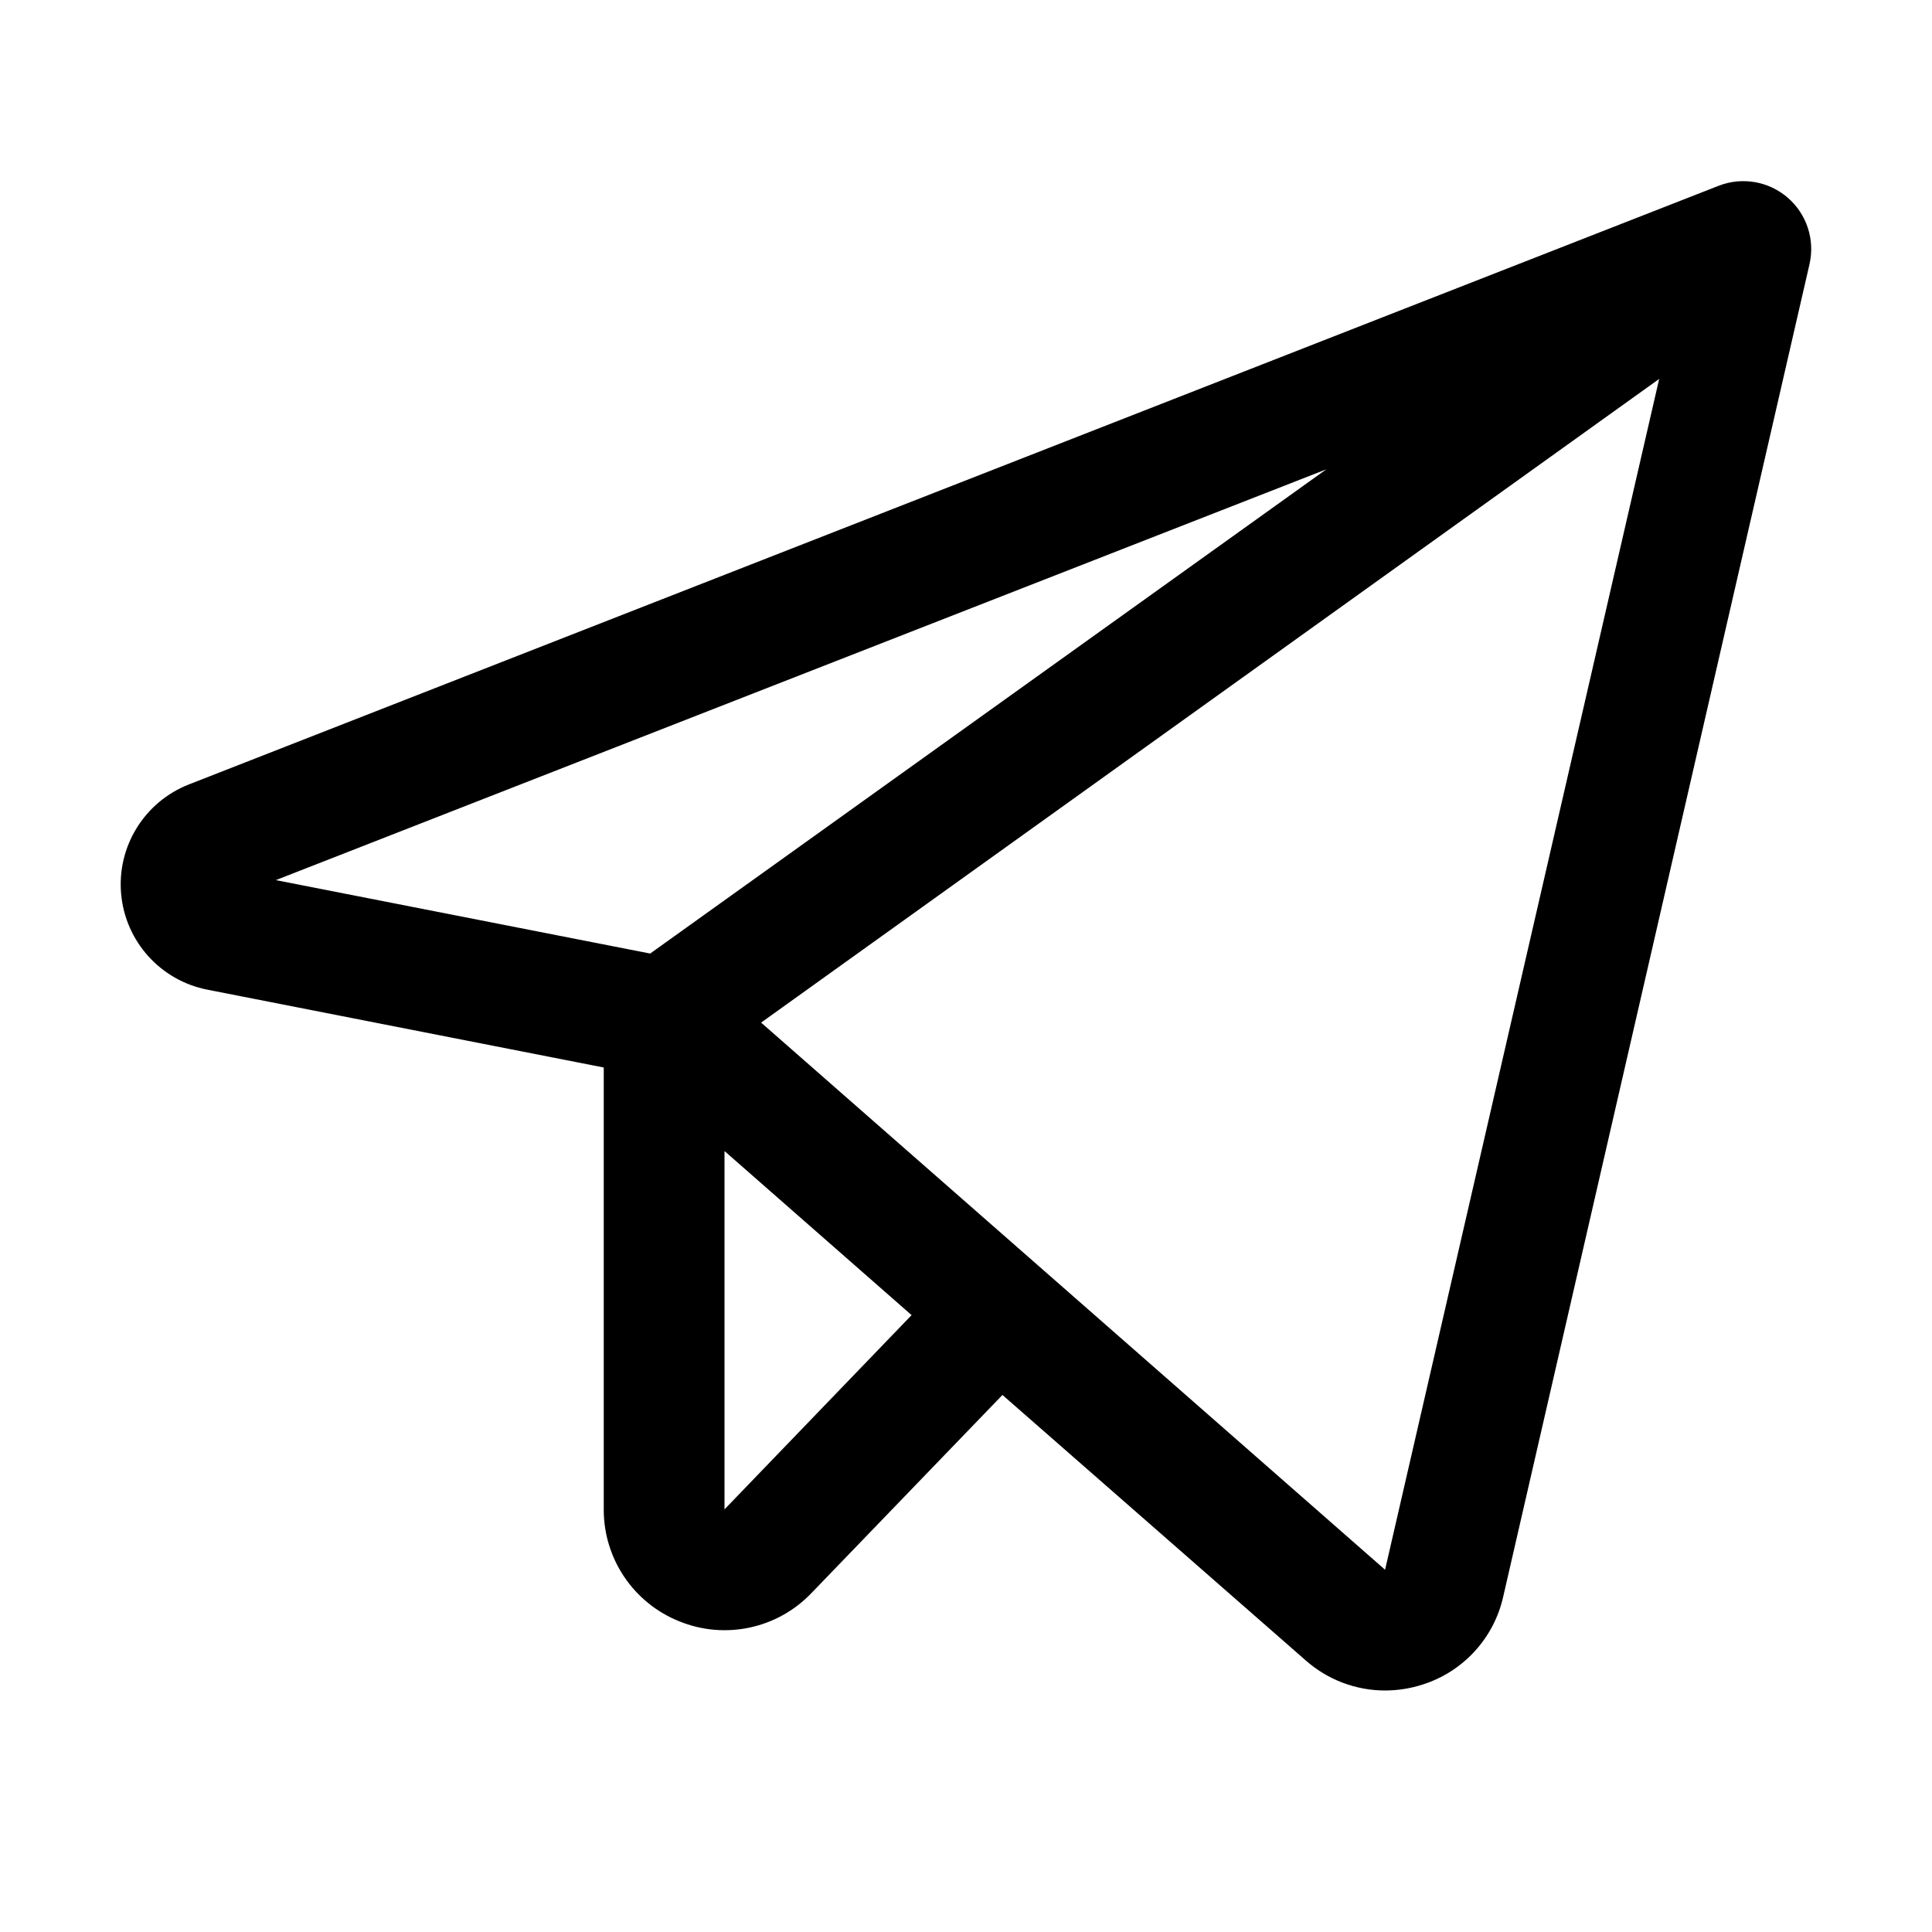
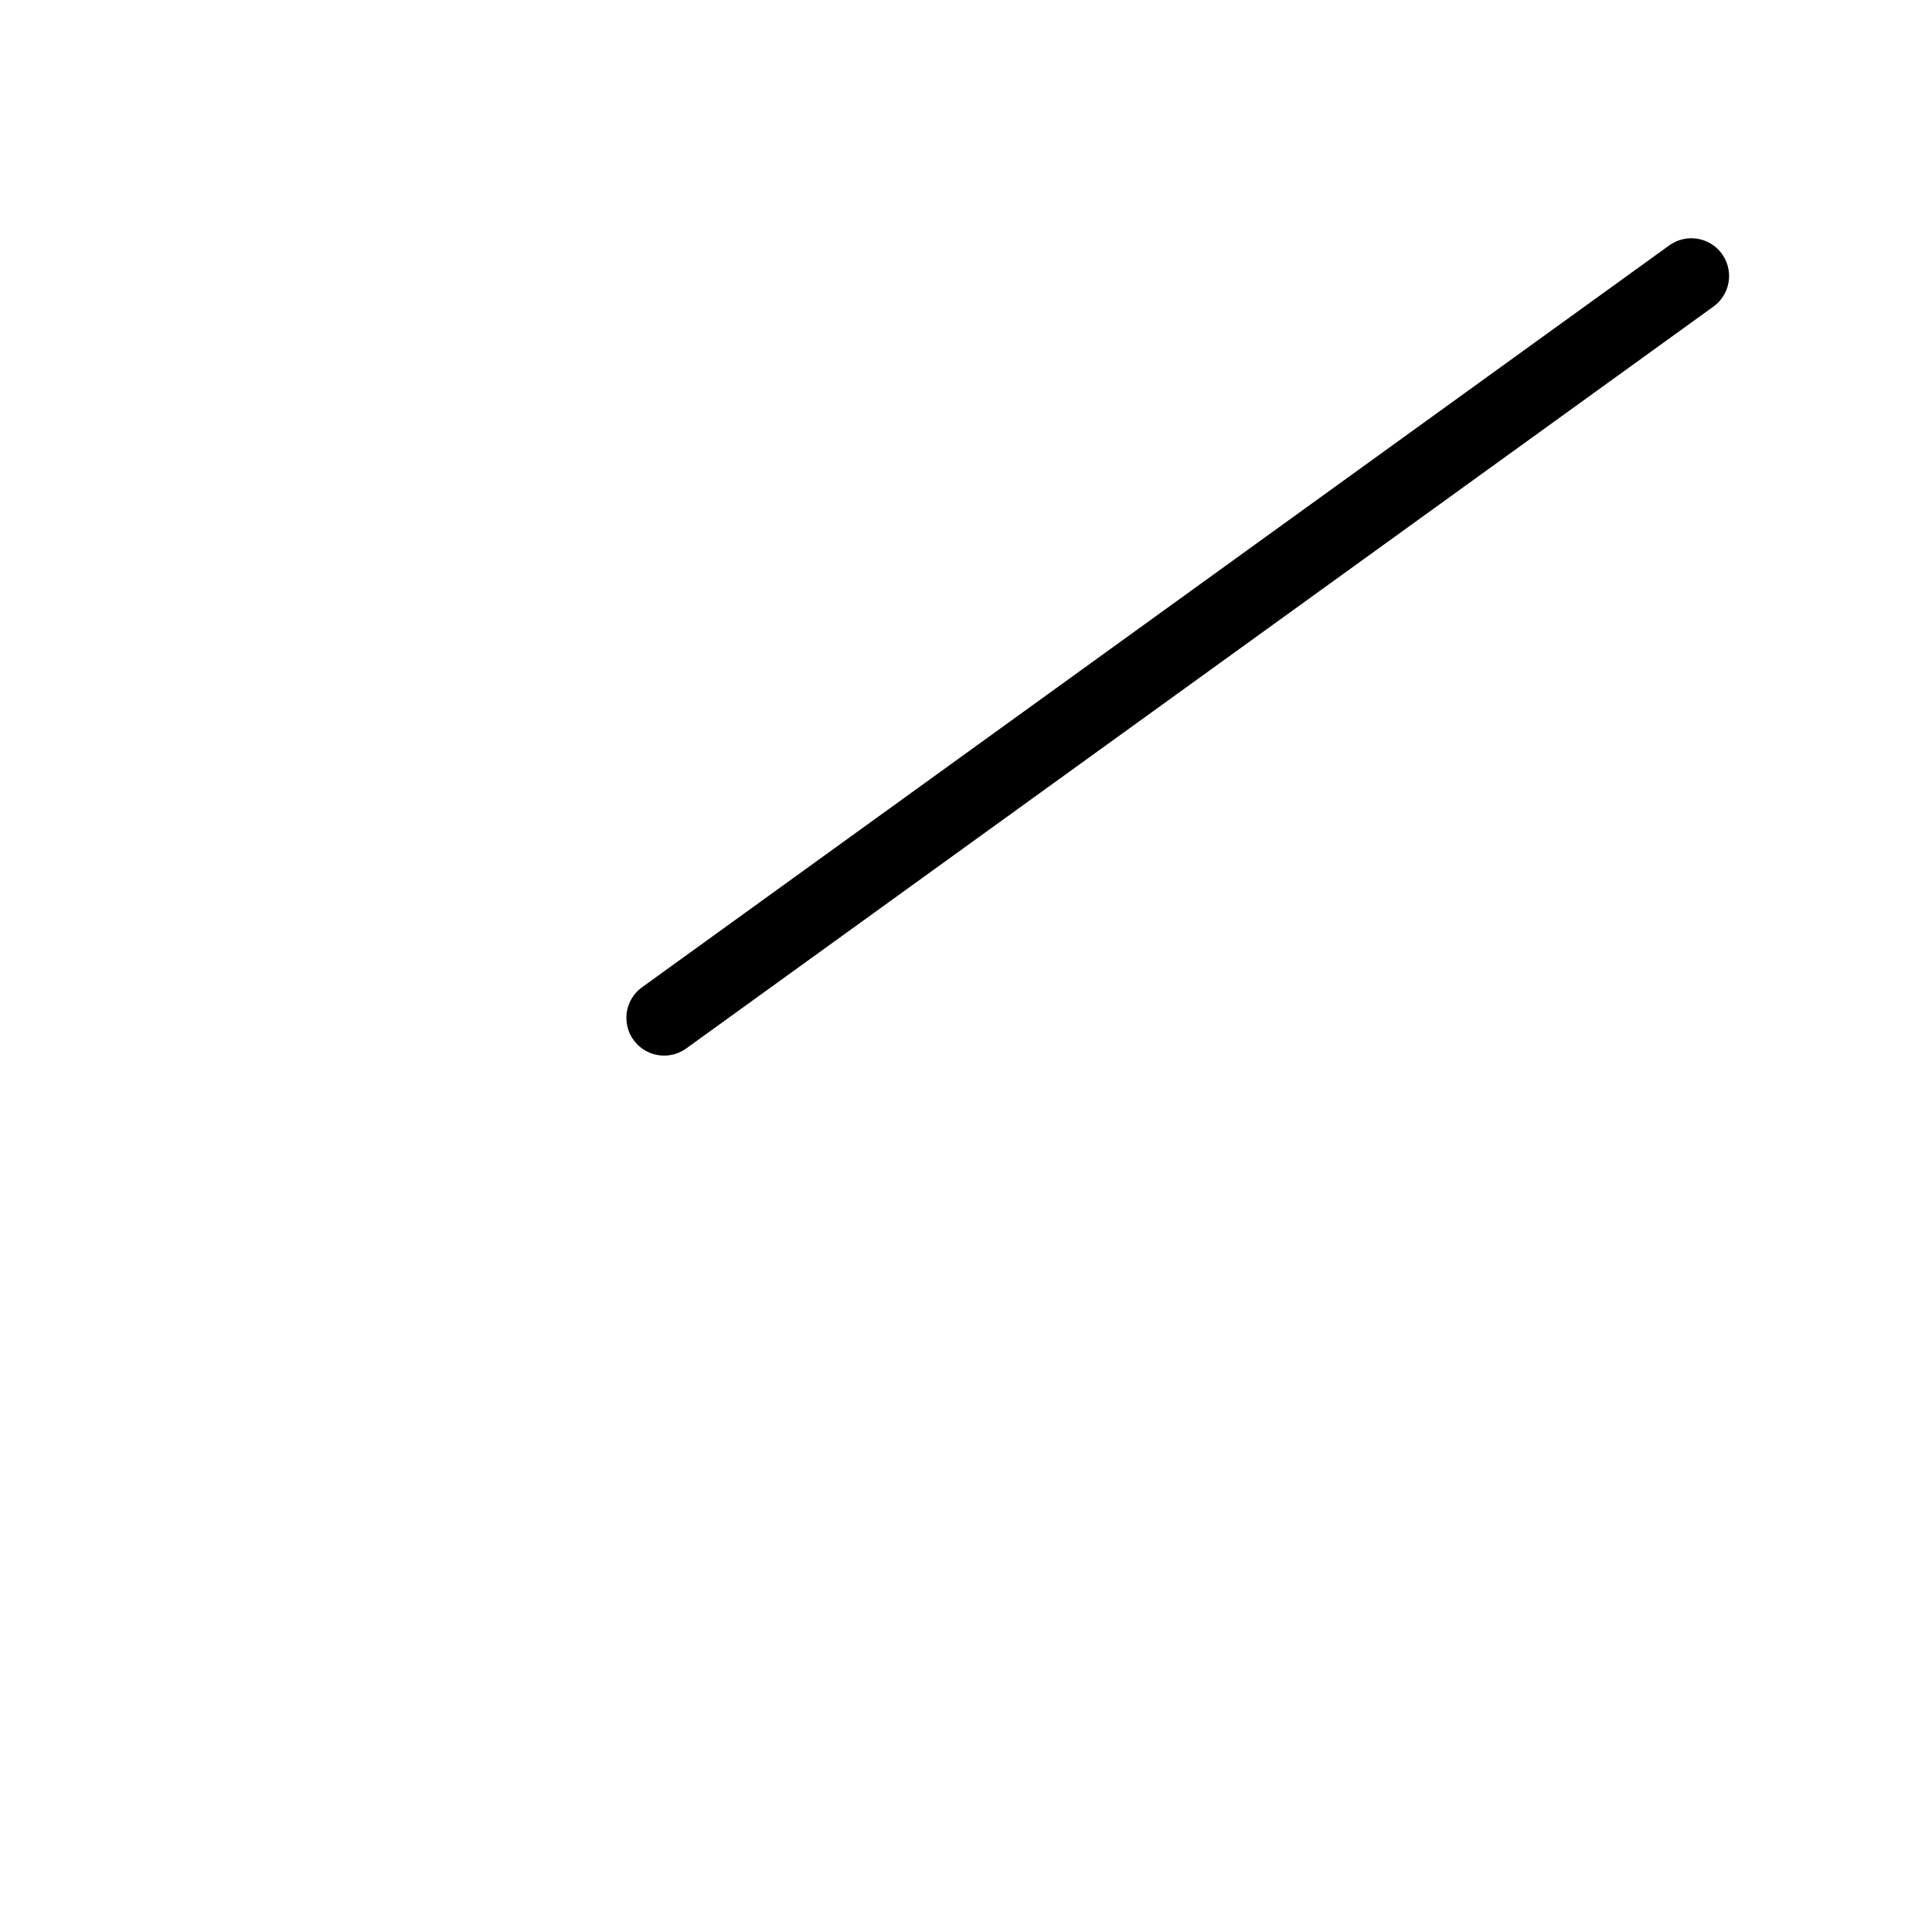
- <svg xmlns="http://www.w3.org/2000/svg" width="32" height="32" viewBox="0 0 256 256">
-   <path d="M236.88 26.19a9 9 0 0 0-9.16-1.57L25.06 103.93a14.22 14.22 0 0 0 2.43 27.21L80 141.45V200a15.92 15.92 0 0 0 10 14.83a15.91 15.91 0 0 0 17.51-3.73l25.32-26.26L173 220a15.88 15.88 0 0 0 10.51 4a16.3 16.3 0 0 0 5-.79a15.85 15.85 0 0 0 10.67-11.63L239.77 35a9 9 0 0 0-2.89-8.81Zm-61.14 36l-89.59 64.16l-49.6-9.73ZM96 200v-47.48l24.79 21.74Zm87.53 8l-82.68-72.5l119-85.29Z" />
+ <svg xmlns="http://www.w3.org/2000/svg" viewBox="0 0 256 256">
+   <path fill="none" stroke-linecap="round" stroke-linejoin="round" stroke-width="10" d="M88,134.872l89.917,79.127a8,8,0,0,0,13.083-4.219L228.614,45.648a8,8,0,0,0-10.723-9.233L33.334,108.92a8,8,0,0,0,1.356,15.291Z" />
+   <line x1="88" x2="224.112" y1="134.872" y2="36.569" fill="none" stroke="#000" stroke-linecap="round" stroke-linejoin="round" stroke-width="10" />
+   <path class="set-svg-stroke" fill="none" stroke-linecap="round" stroke-linejoin="round" stroke-width="10" d="M132.907,174.391l-31.25,31.25A8,8,0,0,1,88,199.984v-65.112" />
</svg>
